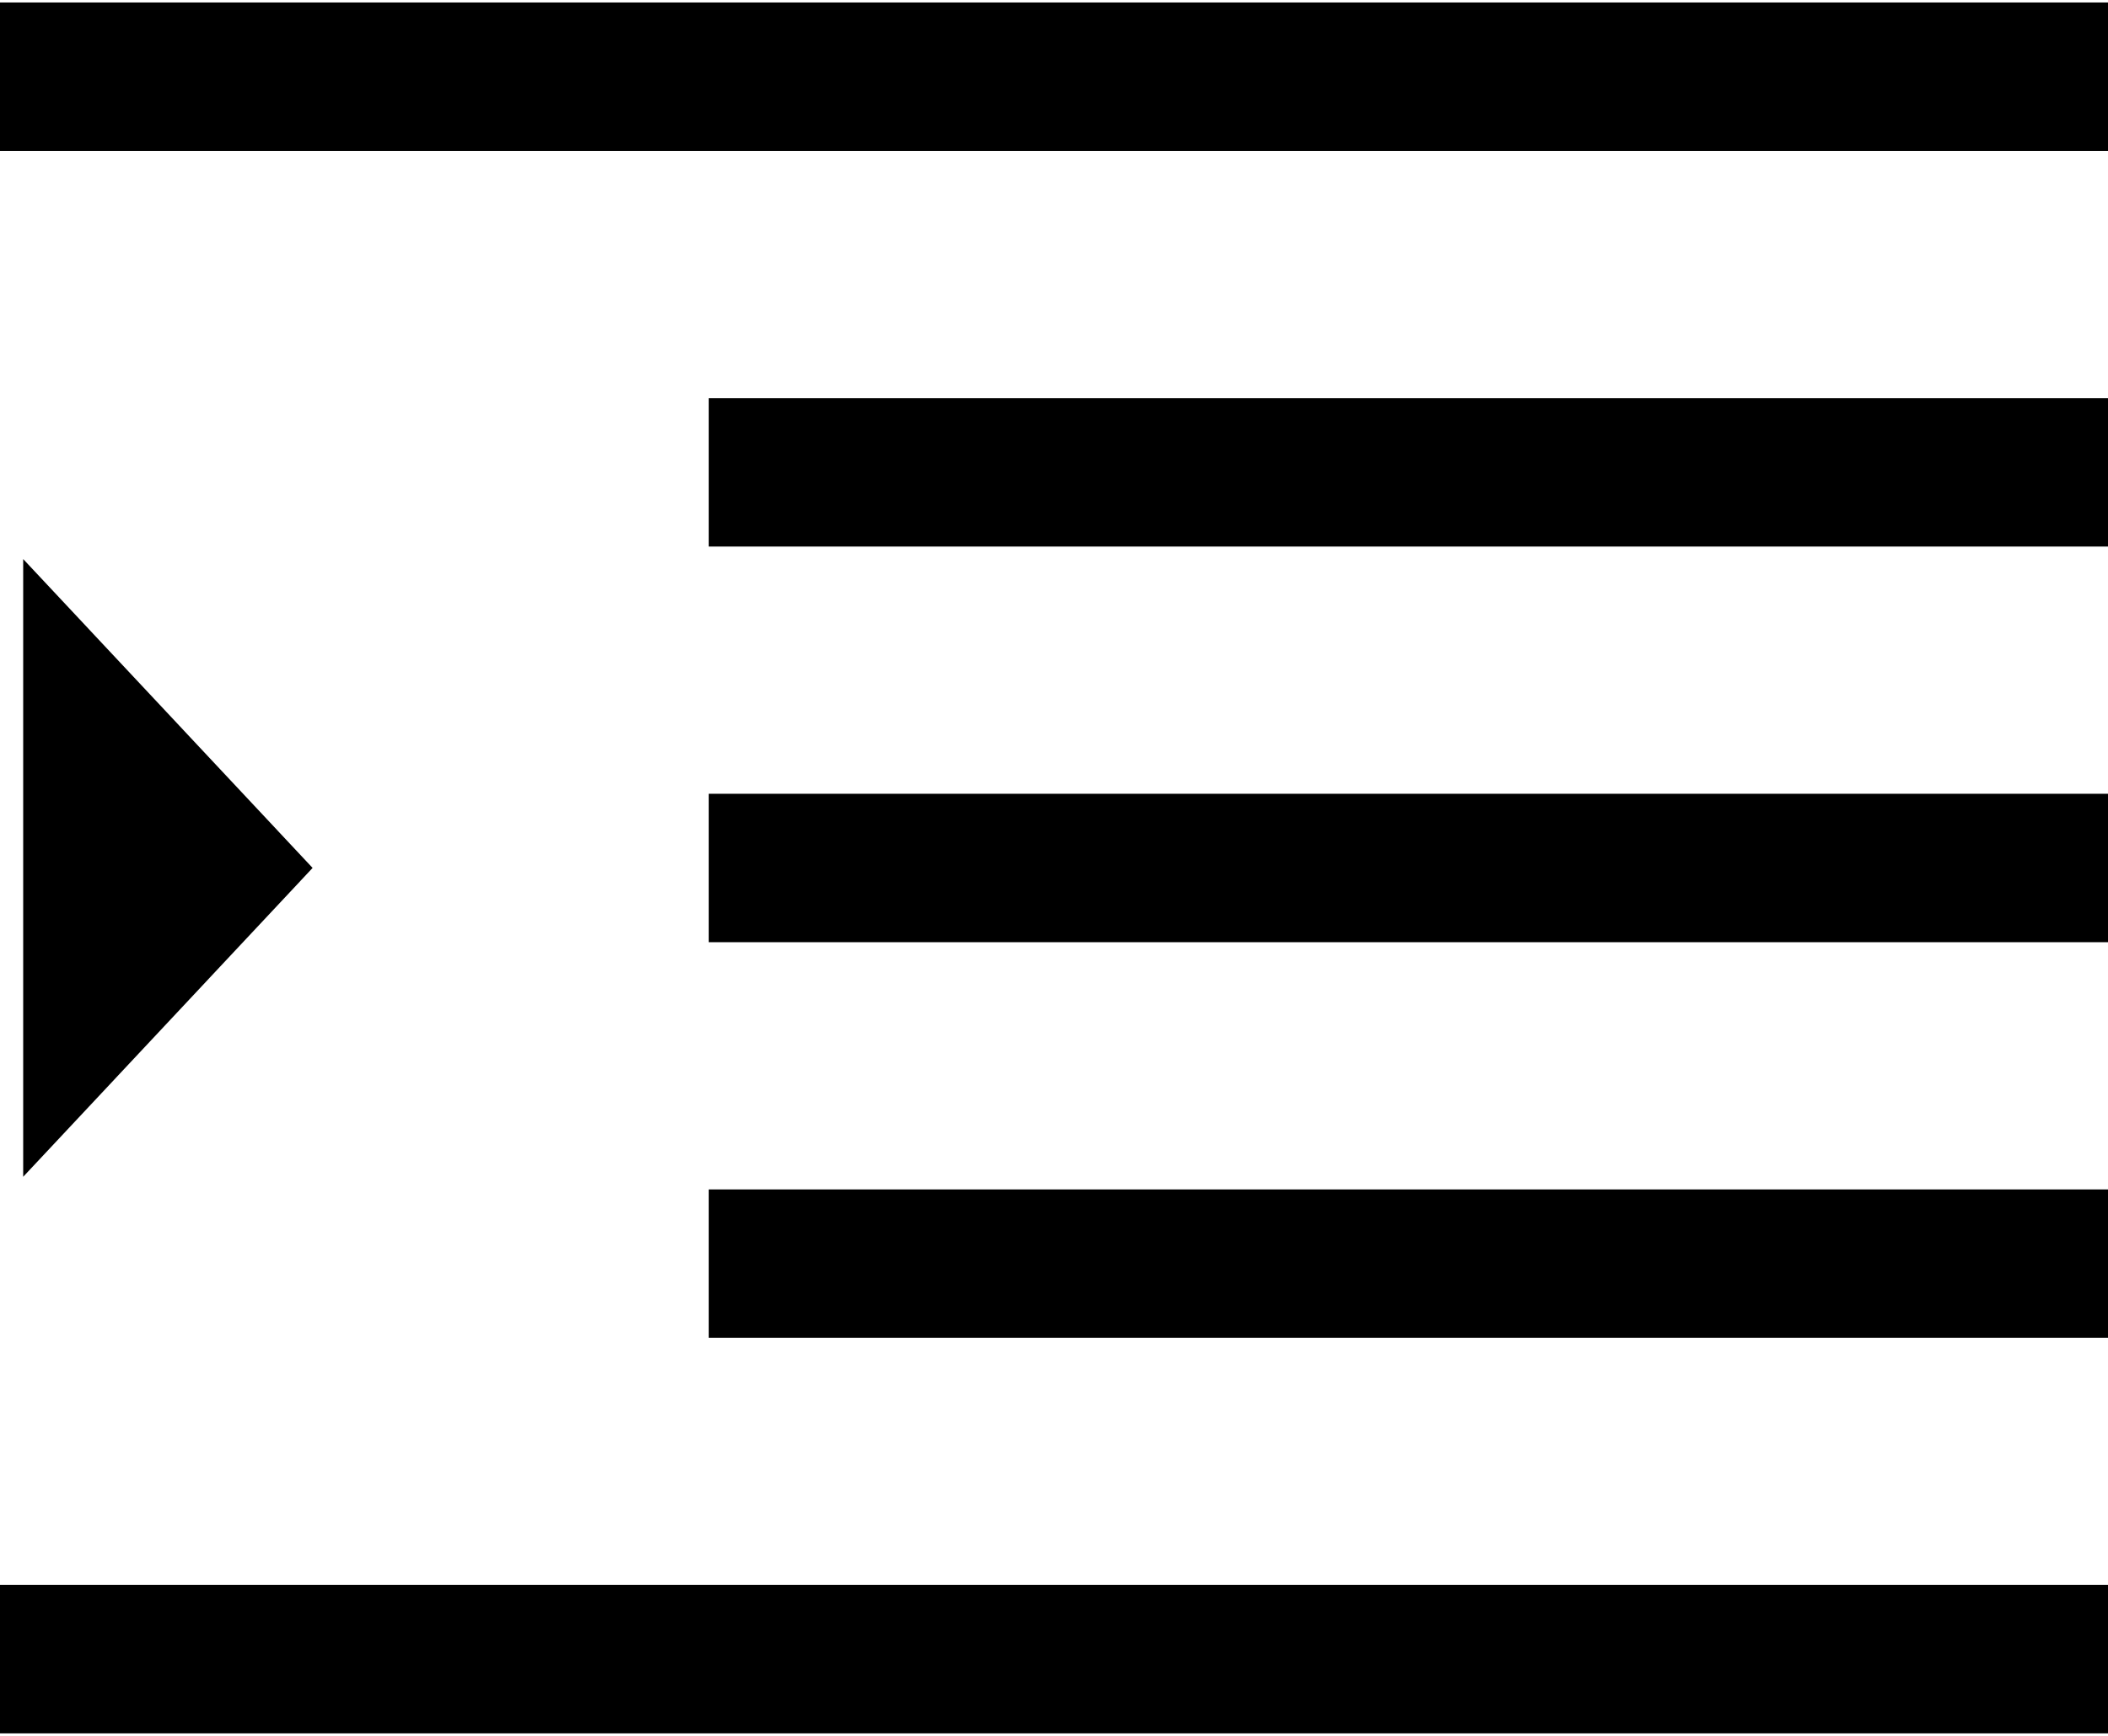
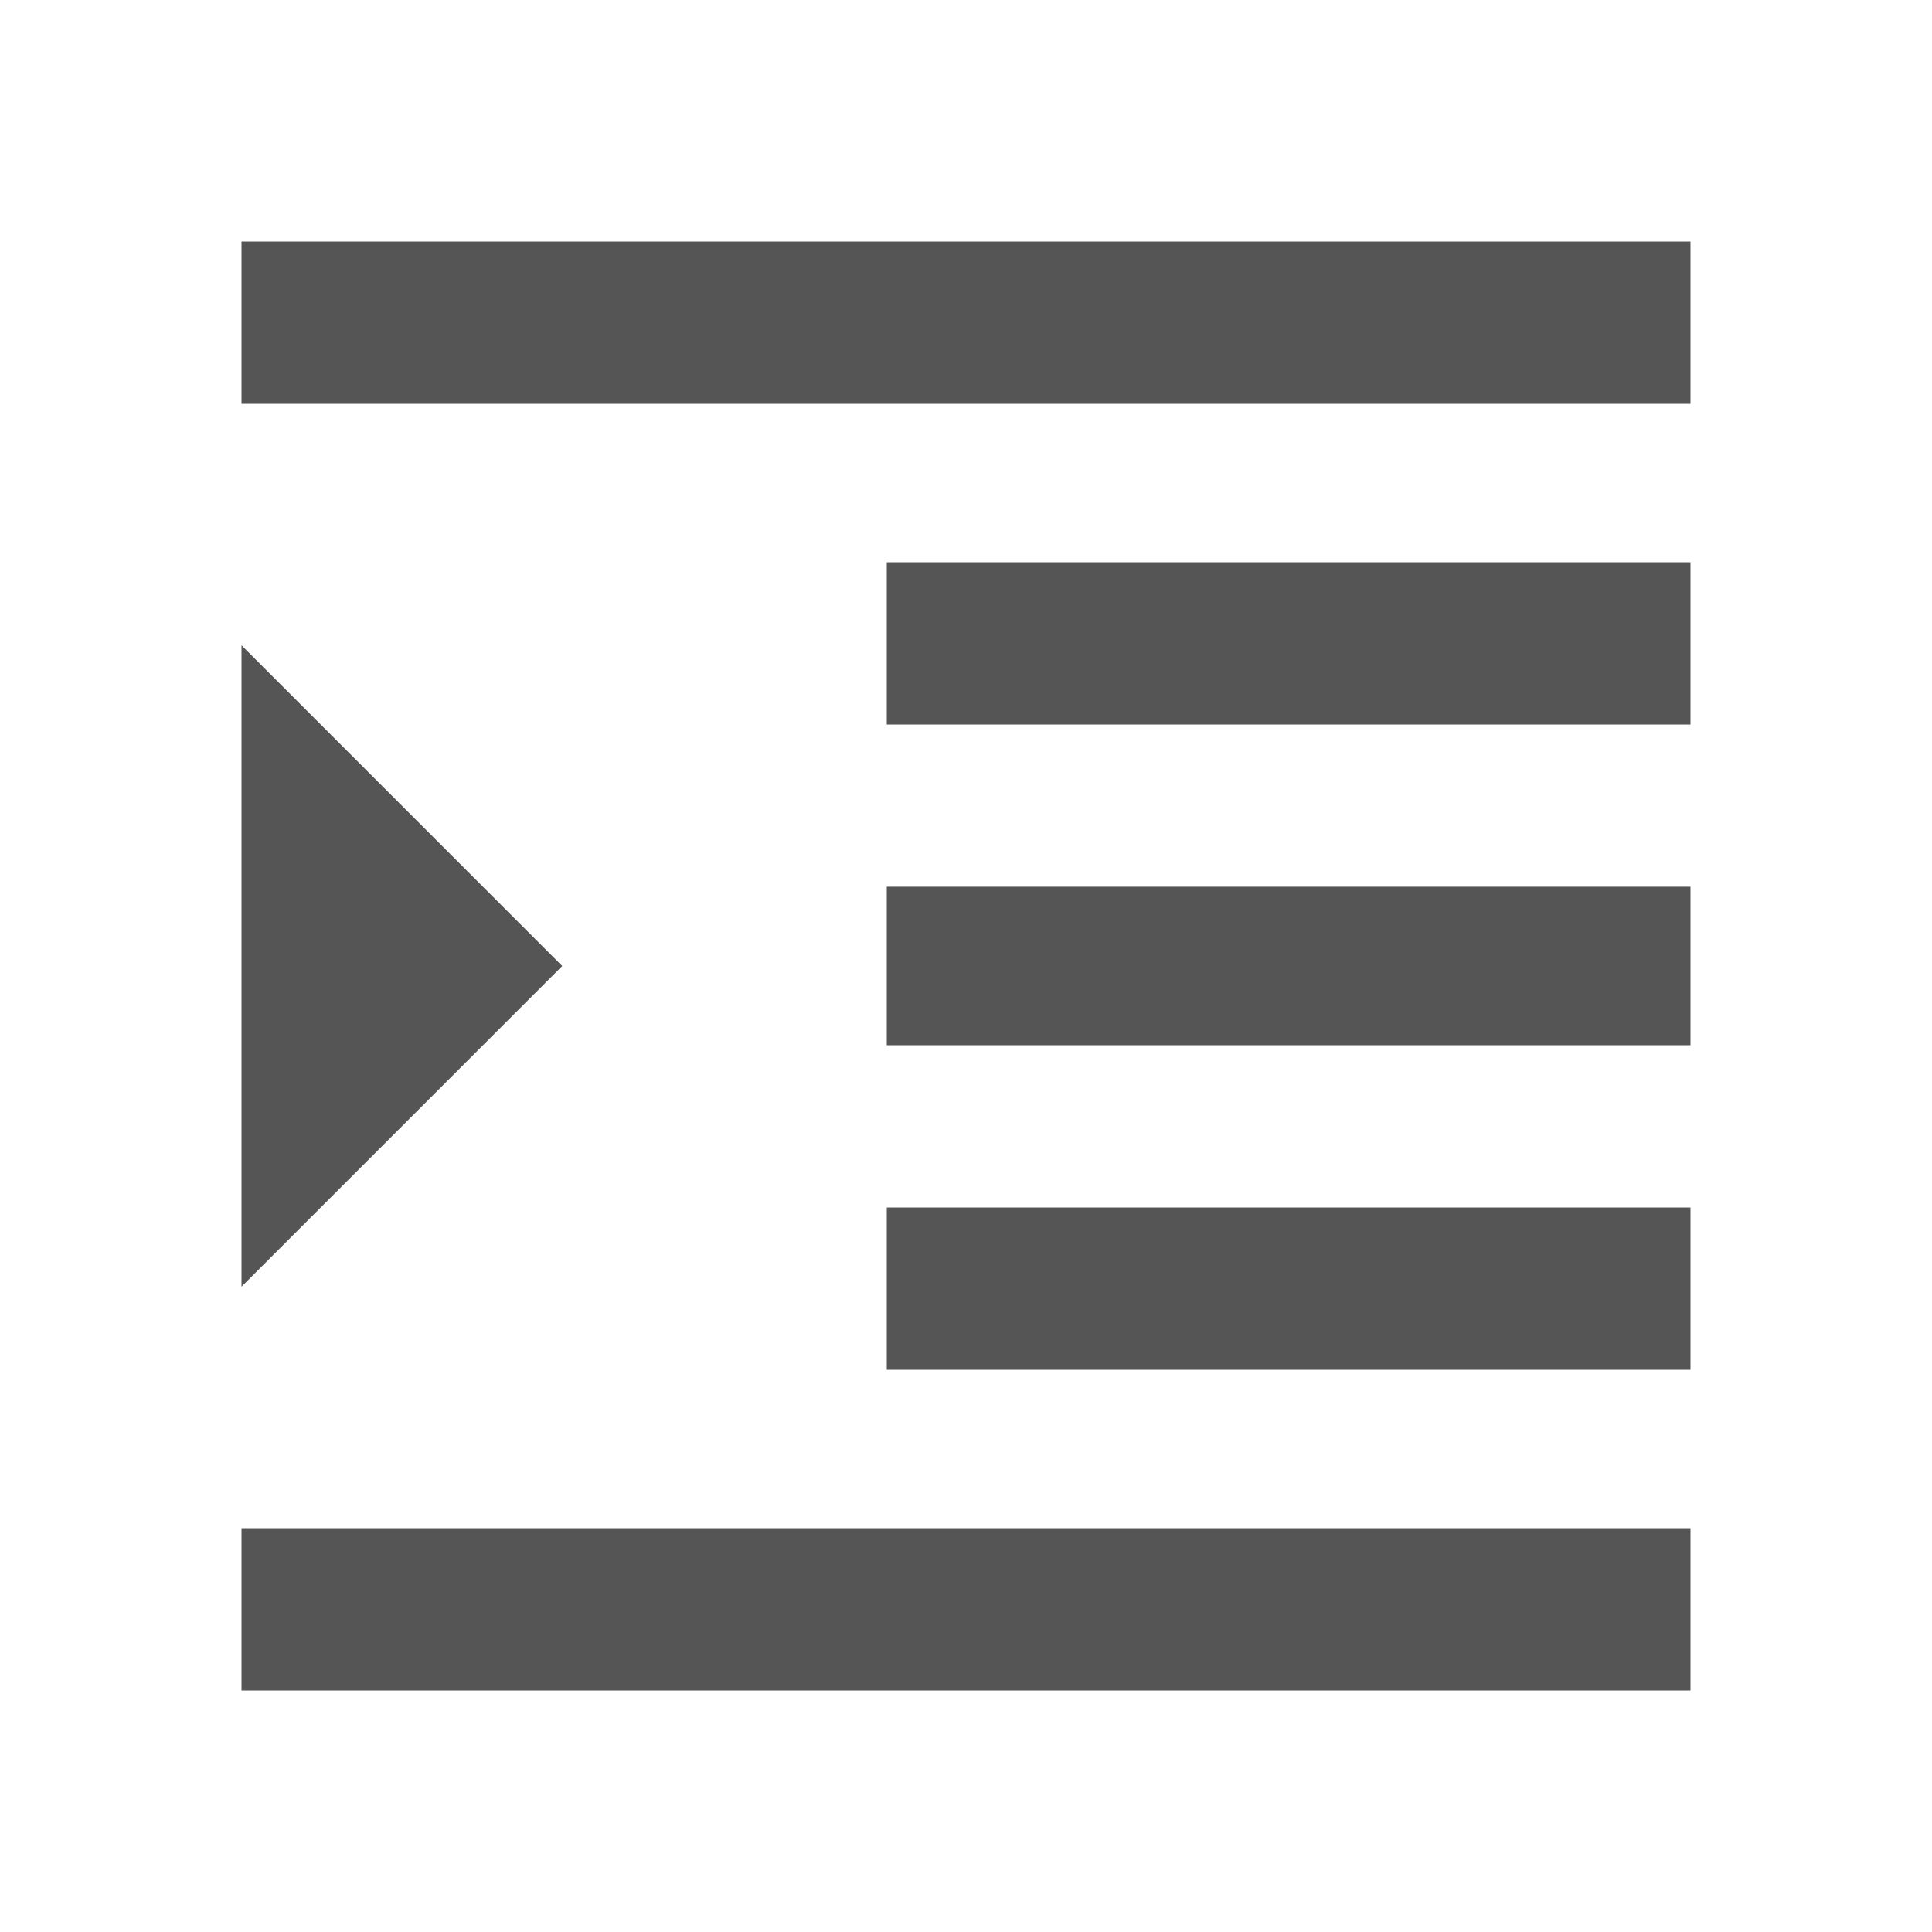
- <svg xmlns="http://www.w3.org/2000/svg" width="17px" height="14px" viewBox="0 0 17 14" version="1.1">
-   <defs />
-   <g id="Page-1" stroke="none" stroke-width="1" fill="none" fill-rule="evenodd">
-     <g id="indent" fill="#000000">
-       <g id="Layer_1">
-         <g id="Group">
-           <rect id="Rectangle-path" x="5.716" y="3.211" width="11.284" height="1.197" />
-           <rect id="Rectangle-path" x="0" y="0.02" width="17" height="1.197" />
-           <rect id="Rectangle-path" x="0" y="12.783" width="17" height="1.197" />
-           <rect id="Rectangle-path" x="5.716" y="9.593" width="11.284" height="1.197" />
-           <rect id="Rectangle-path" x="5.716" y="6.402" width="11.284" height="1.197" />
-           <polygon id="Shape" points="0.187 9.491 2.521 7 0.187 4.509" />
-         </g>
-       </g>
-     </g>
-   </g>
+ <svg xmlns="http://www.w3.org/2000/svg" version="1.1" width="20" height="20" viewBox="0 0 20 20">
+   <path fill="#555" d="M9.18 10.82v-1.641h8.32v1.641h-8.32zM9.18 7.5v-1.68h8.32v1.68h-8.32zM2.5 2.5h15v1.68h-15v-1.68zM9.18 14.18v-1.68h8.32v1.68h-8.32zM2.5 6.68l3.32 3.32-3.32 3.32v-6.641zM2.5 17.5v-1.68h15v1.68h-15z" />
</svg>
